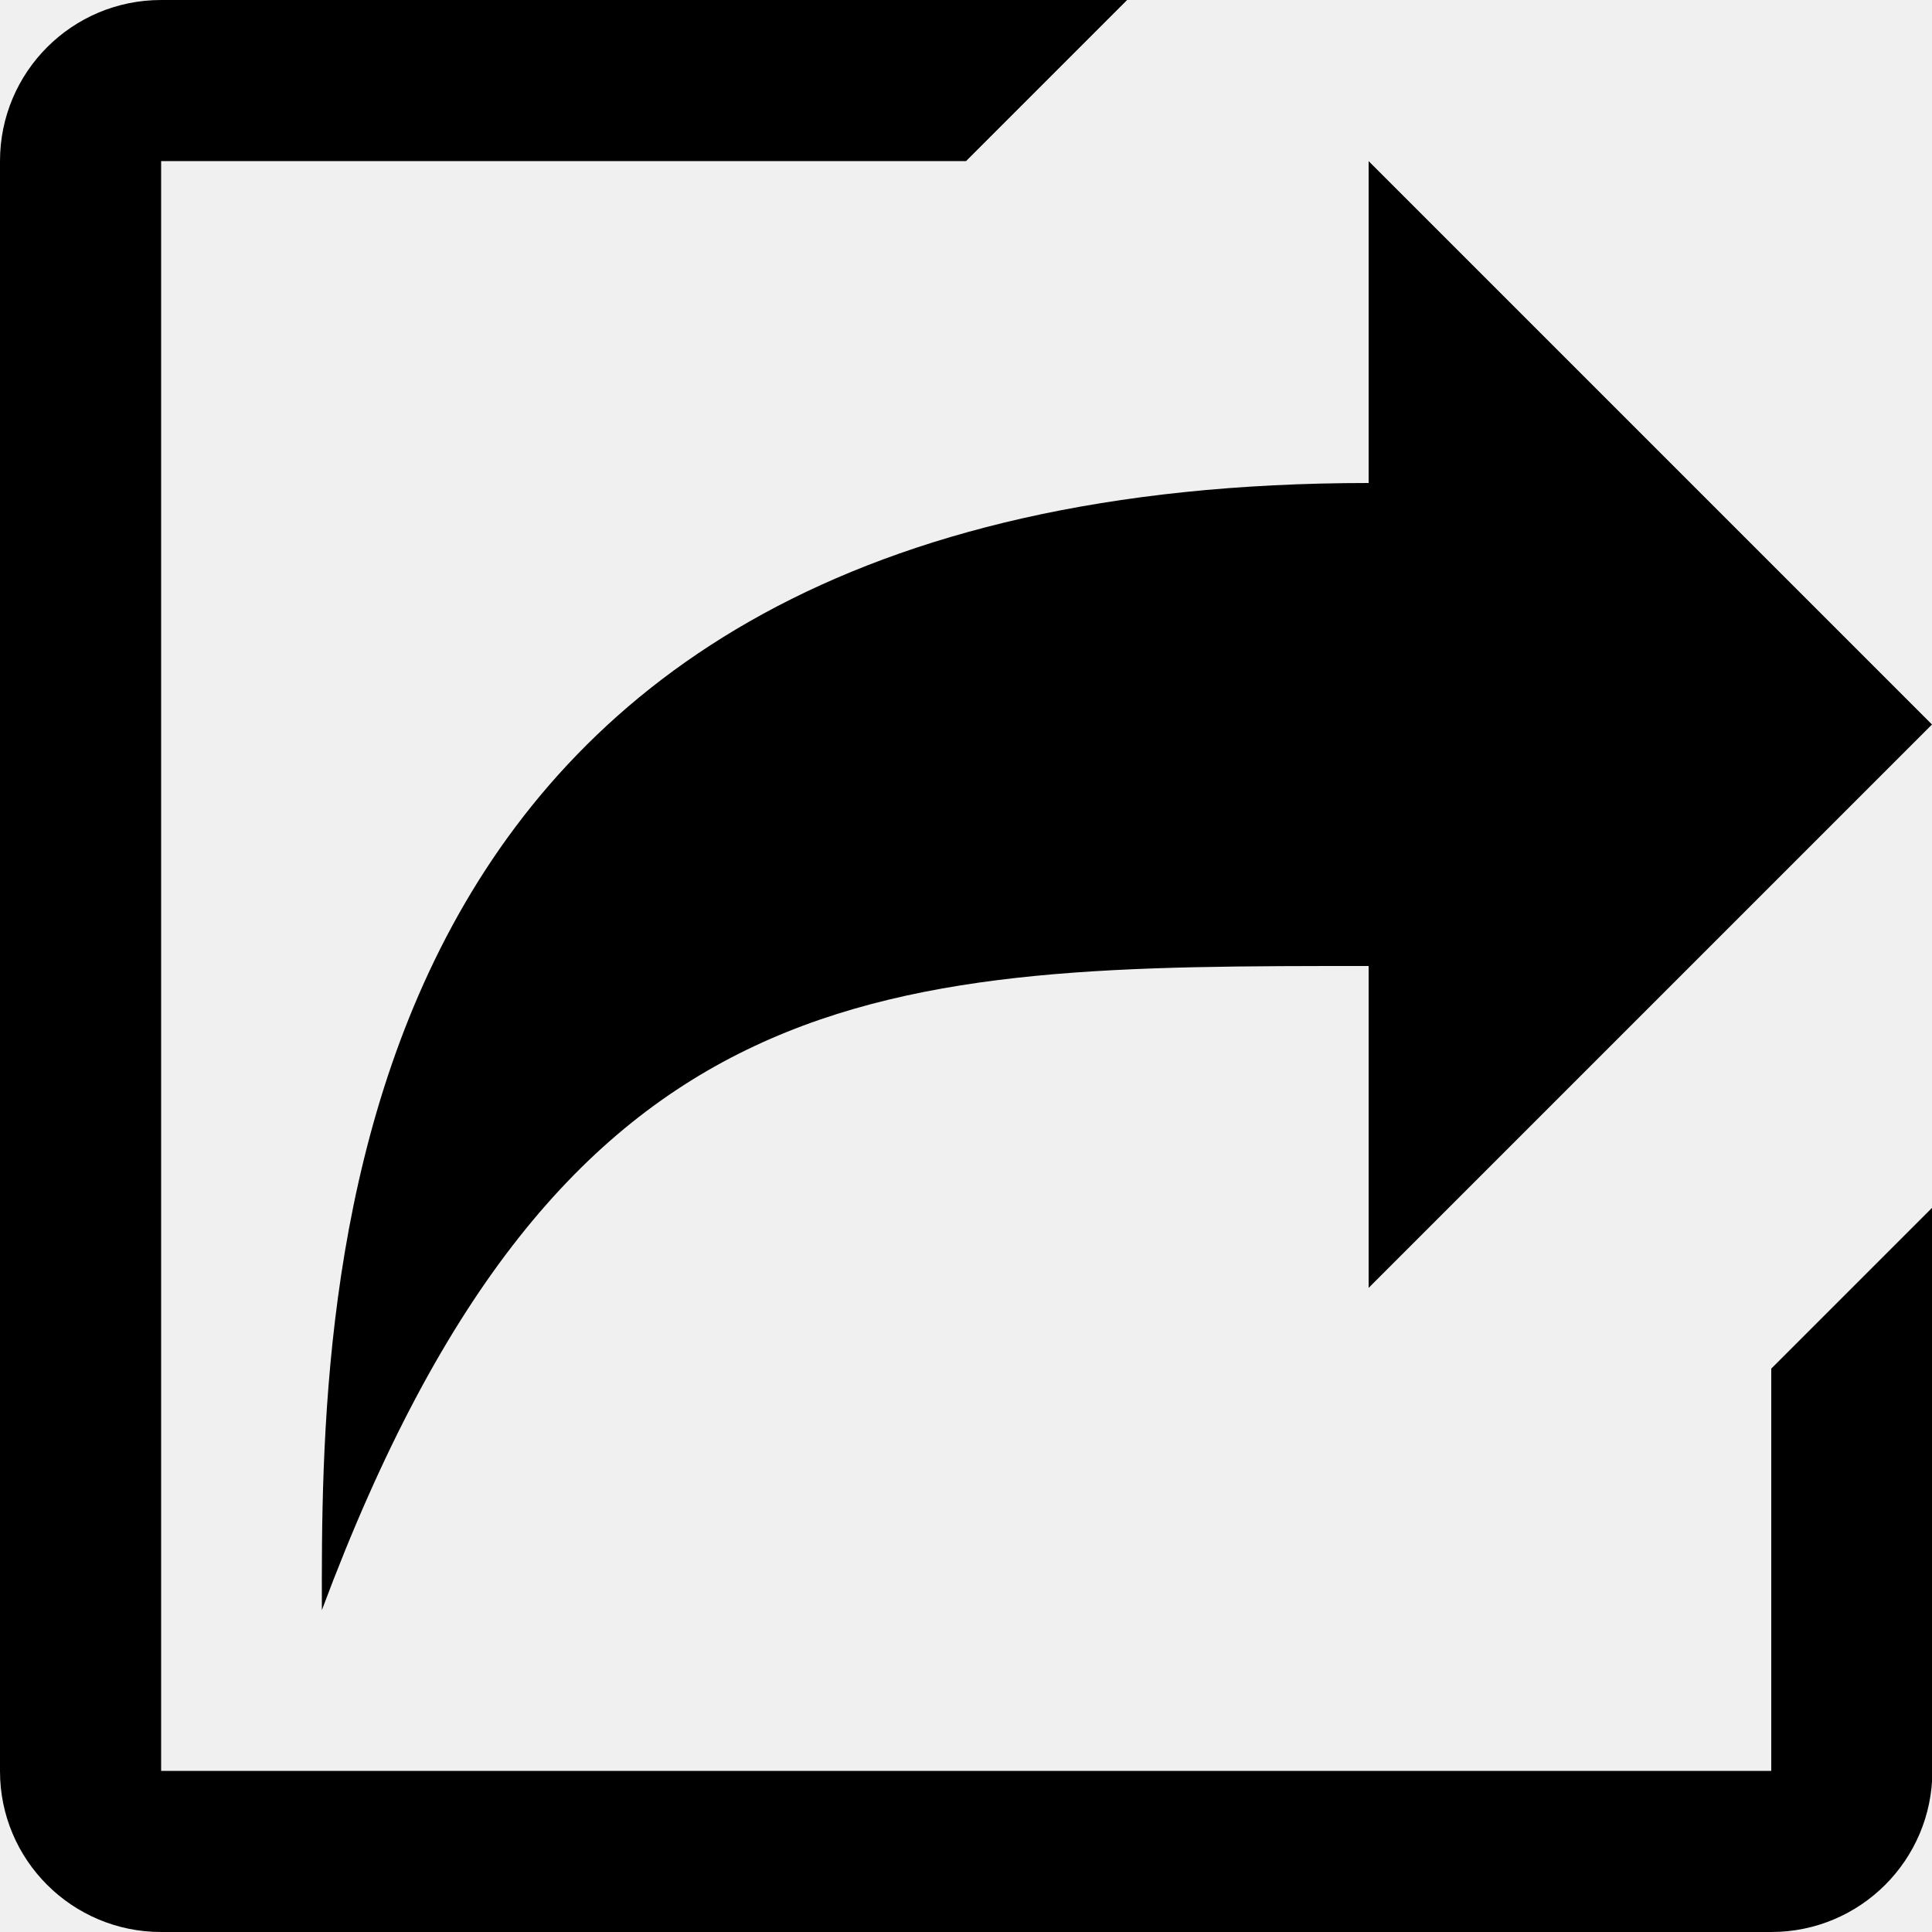
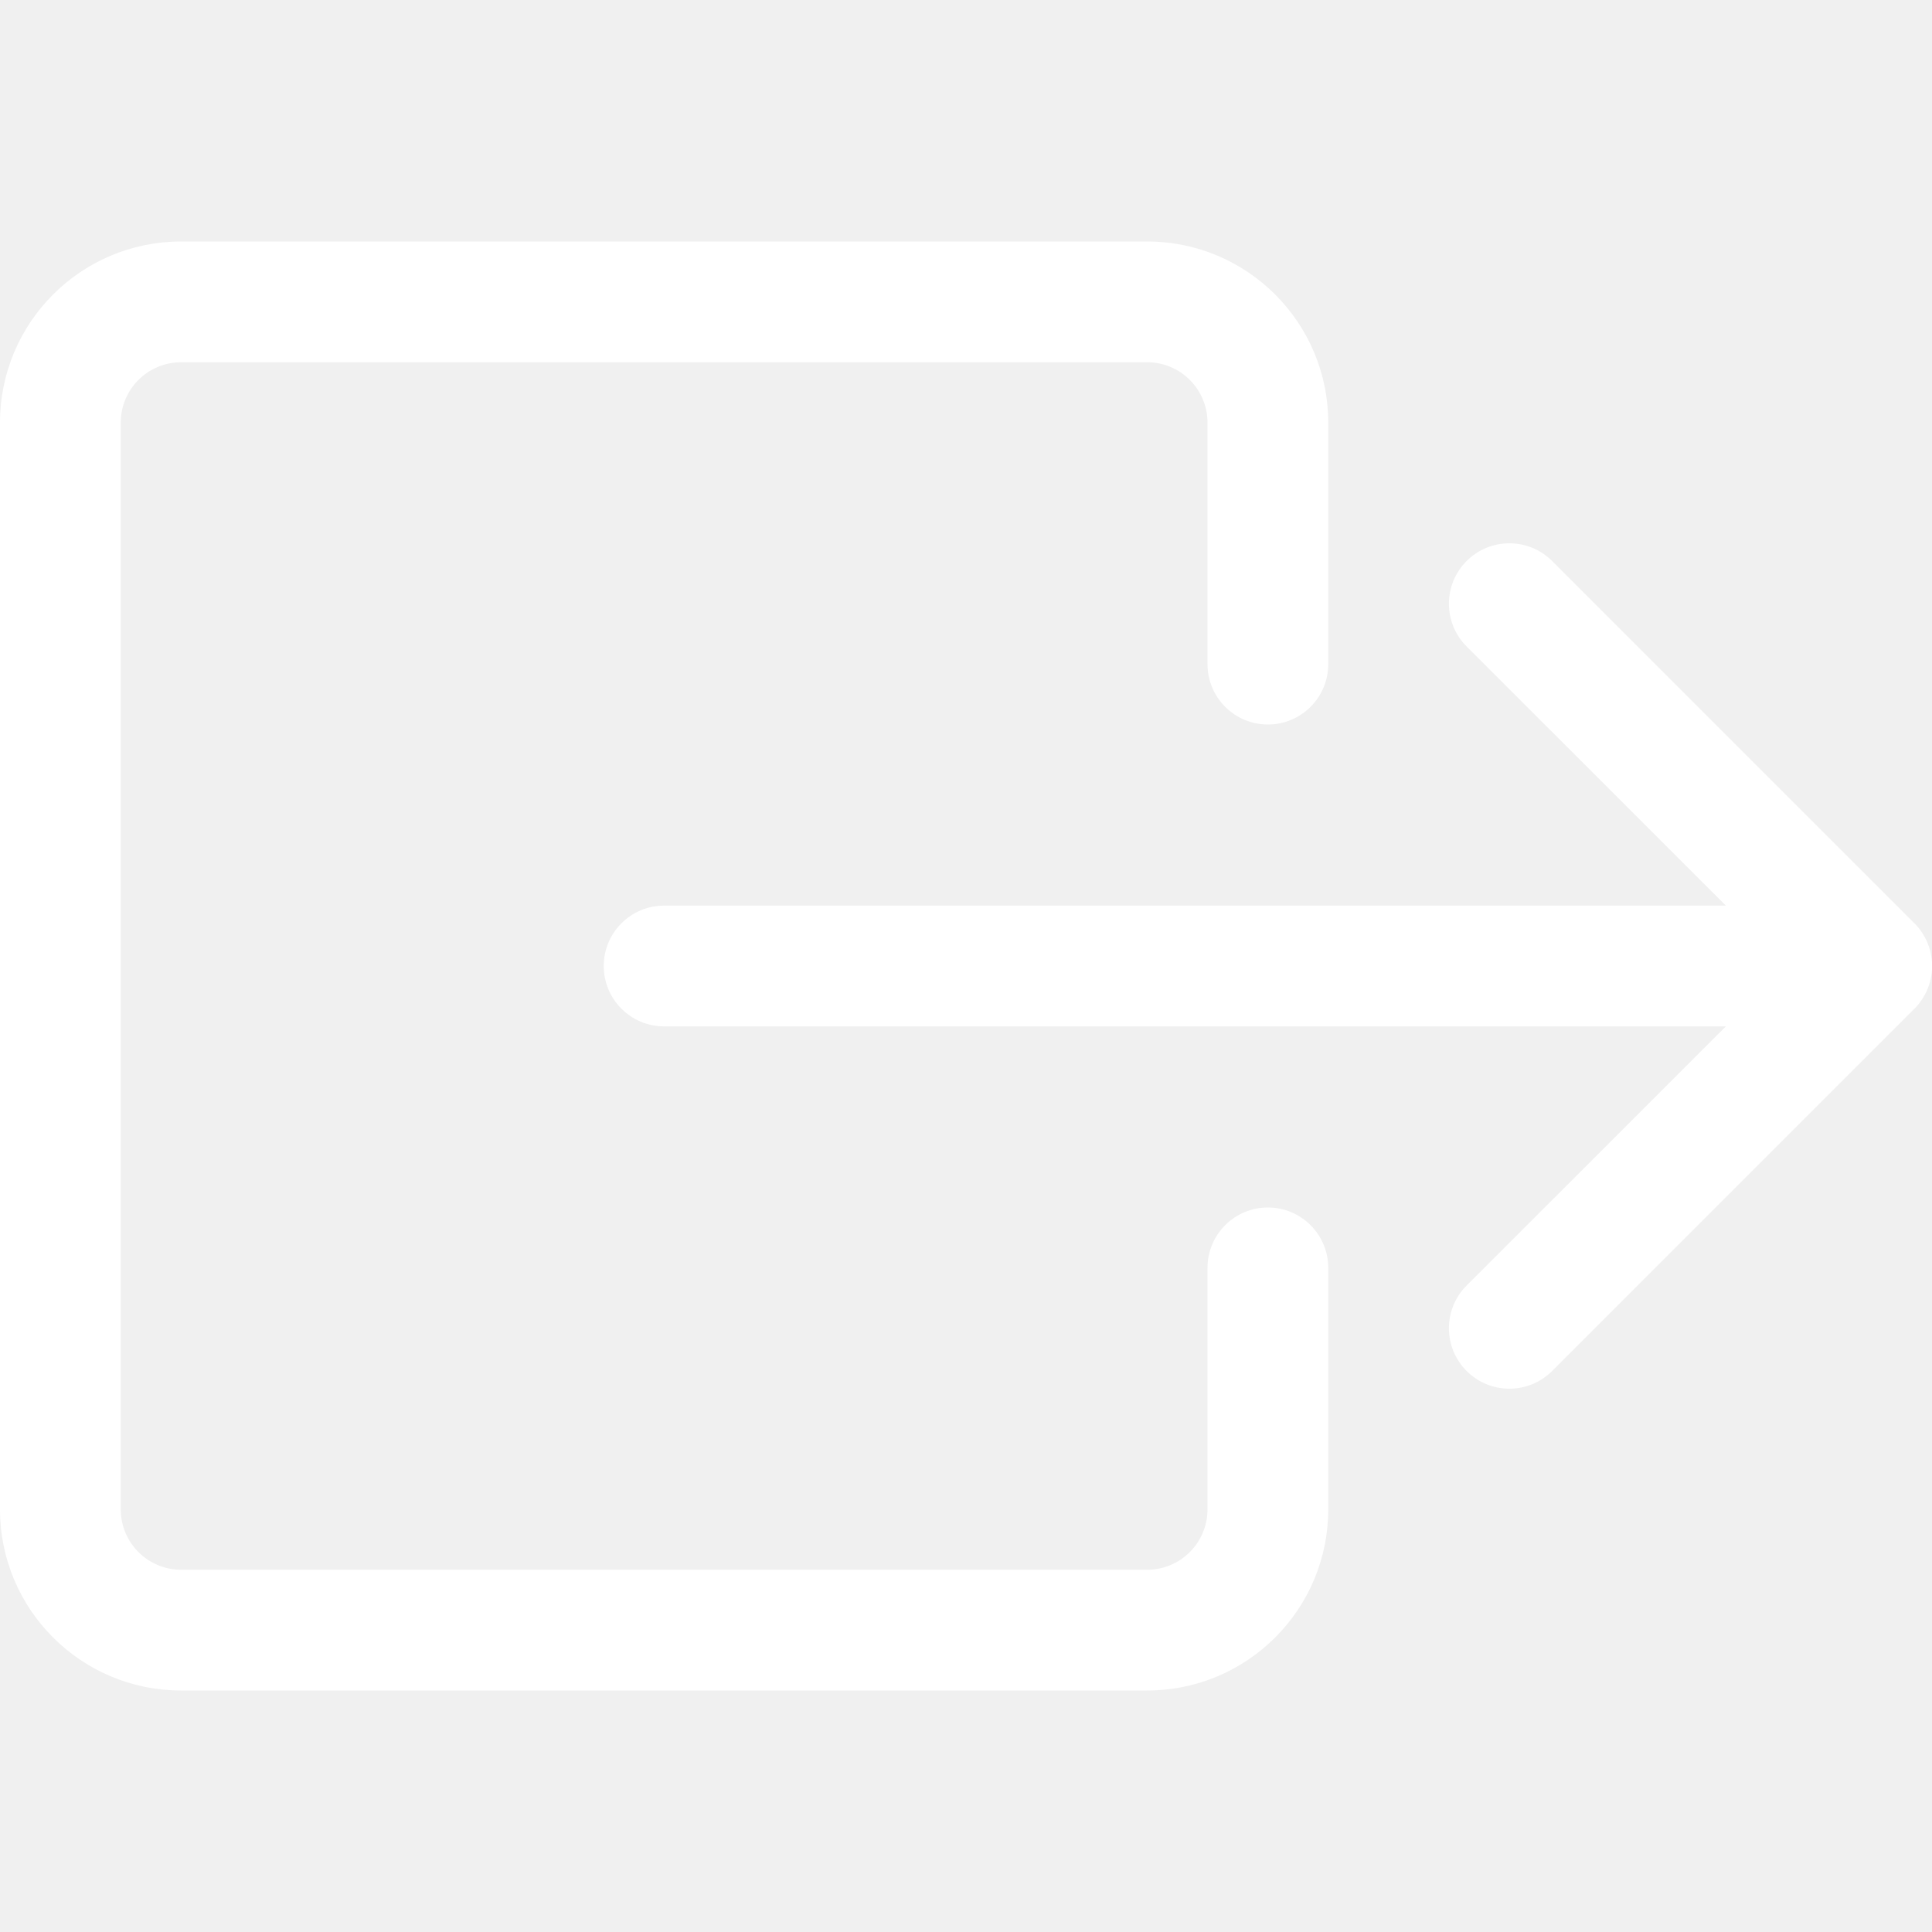
- <svg xmlns="http://www.w3.org/2000/svg" fill="#000000" height="800px" width="800px" version="1.1" id="Layer_1" viewBox="0 0 512 512" enable-background="new 0 0 512 512" xml:space="preserve">
-   <path d="M469.3,469.3H42.7V42.7H256L298.7,0h-256C19.1,0,0,19.1,0,42.7v426.7C0,492.9,19.1,512,42.7,512h426.7  c23.6,0,42.7-19.1,42.7-42.7V320l-42.7,42.7V469.3z M85.3,426.7C149.1,255.7,234.7,256,362.7,256v85.3L512,192L362.7,42.7V128  C85.3,128,85.1,341.1,85.3,426.7z" />
+ <svg xmlns="http://www.w3.org/2000/svg" width="20" height="20" fill="white" viewBox="0 0 16 16">
+   <path fillRule="evenodd" d="M10 12.5a.5.5 0 0 1-.5.5h-8a.5.5 0 0 1-.5-.5v-9a.5.5 0 0 1 .5-.5h8a.5.5 0 0 1 .5.5v2a.5.5 0 0 0 1 0v-2A1.5 1.5 0 0 0 9.5 2h-8A1.5 1.5 0 0 0 0 3.5v9A1.5 1.5 0 0 0 1.5 14h8a1.5 1.5 0 0 0 1.5-1.5v-2a.5.5 0 0 0-1 0v2z" />
+   <path fillRule="evenodd" d="M15.854 8.354a.5.5 0 0 0 0-.708l-3-3a.5.5 0 0 0-.708.708L14.293 7.5H5.5a.5.5 0 0 0 0 1h8.793l-2.147 2.146a.5.5 0 0 0 .708.708l3-3z" />
</svg>
